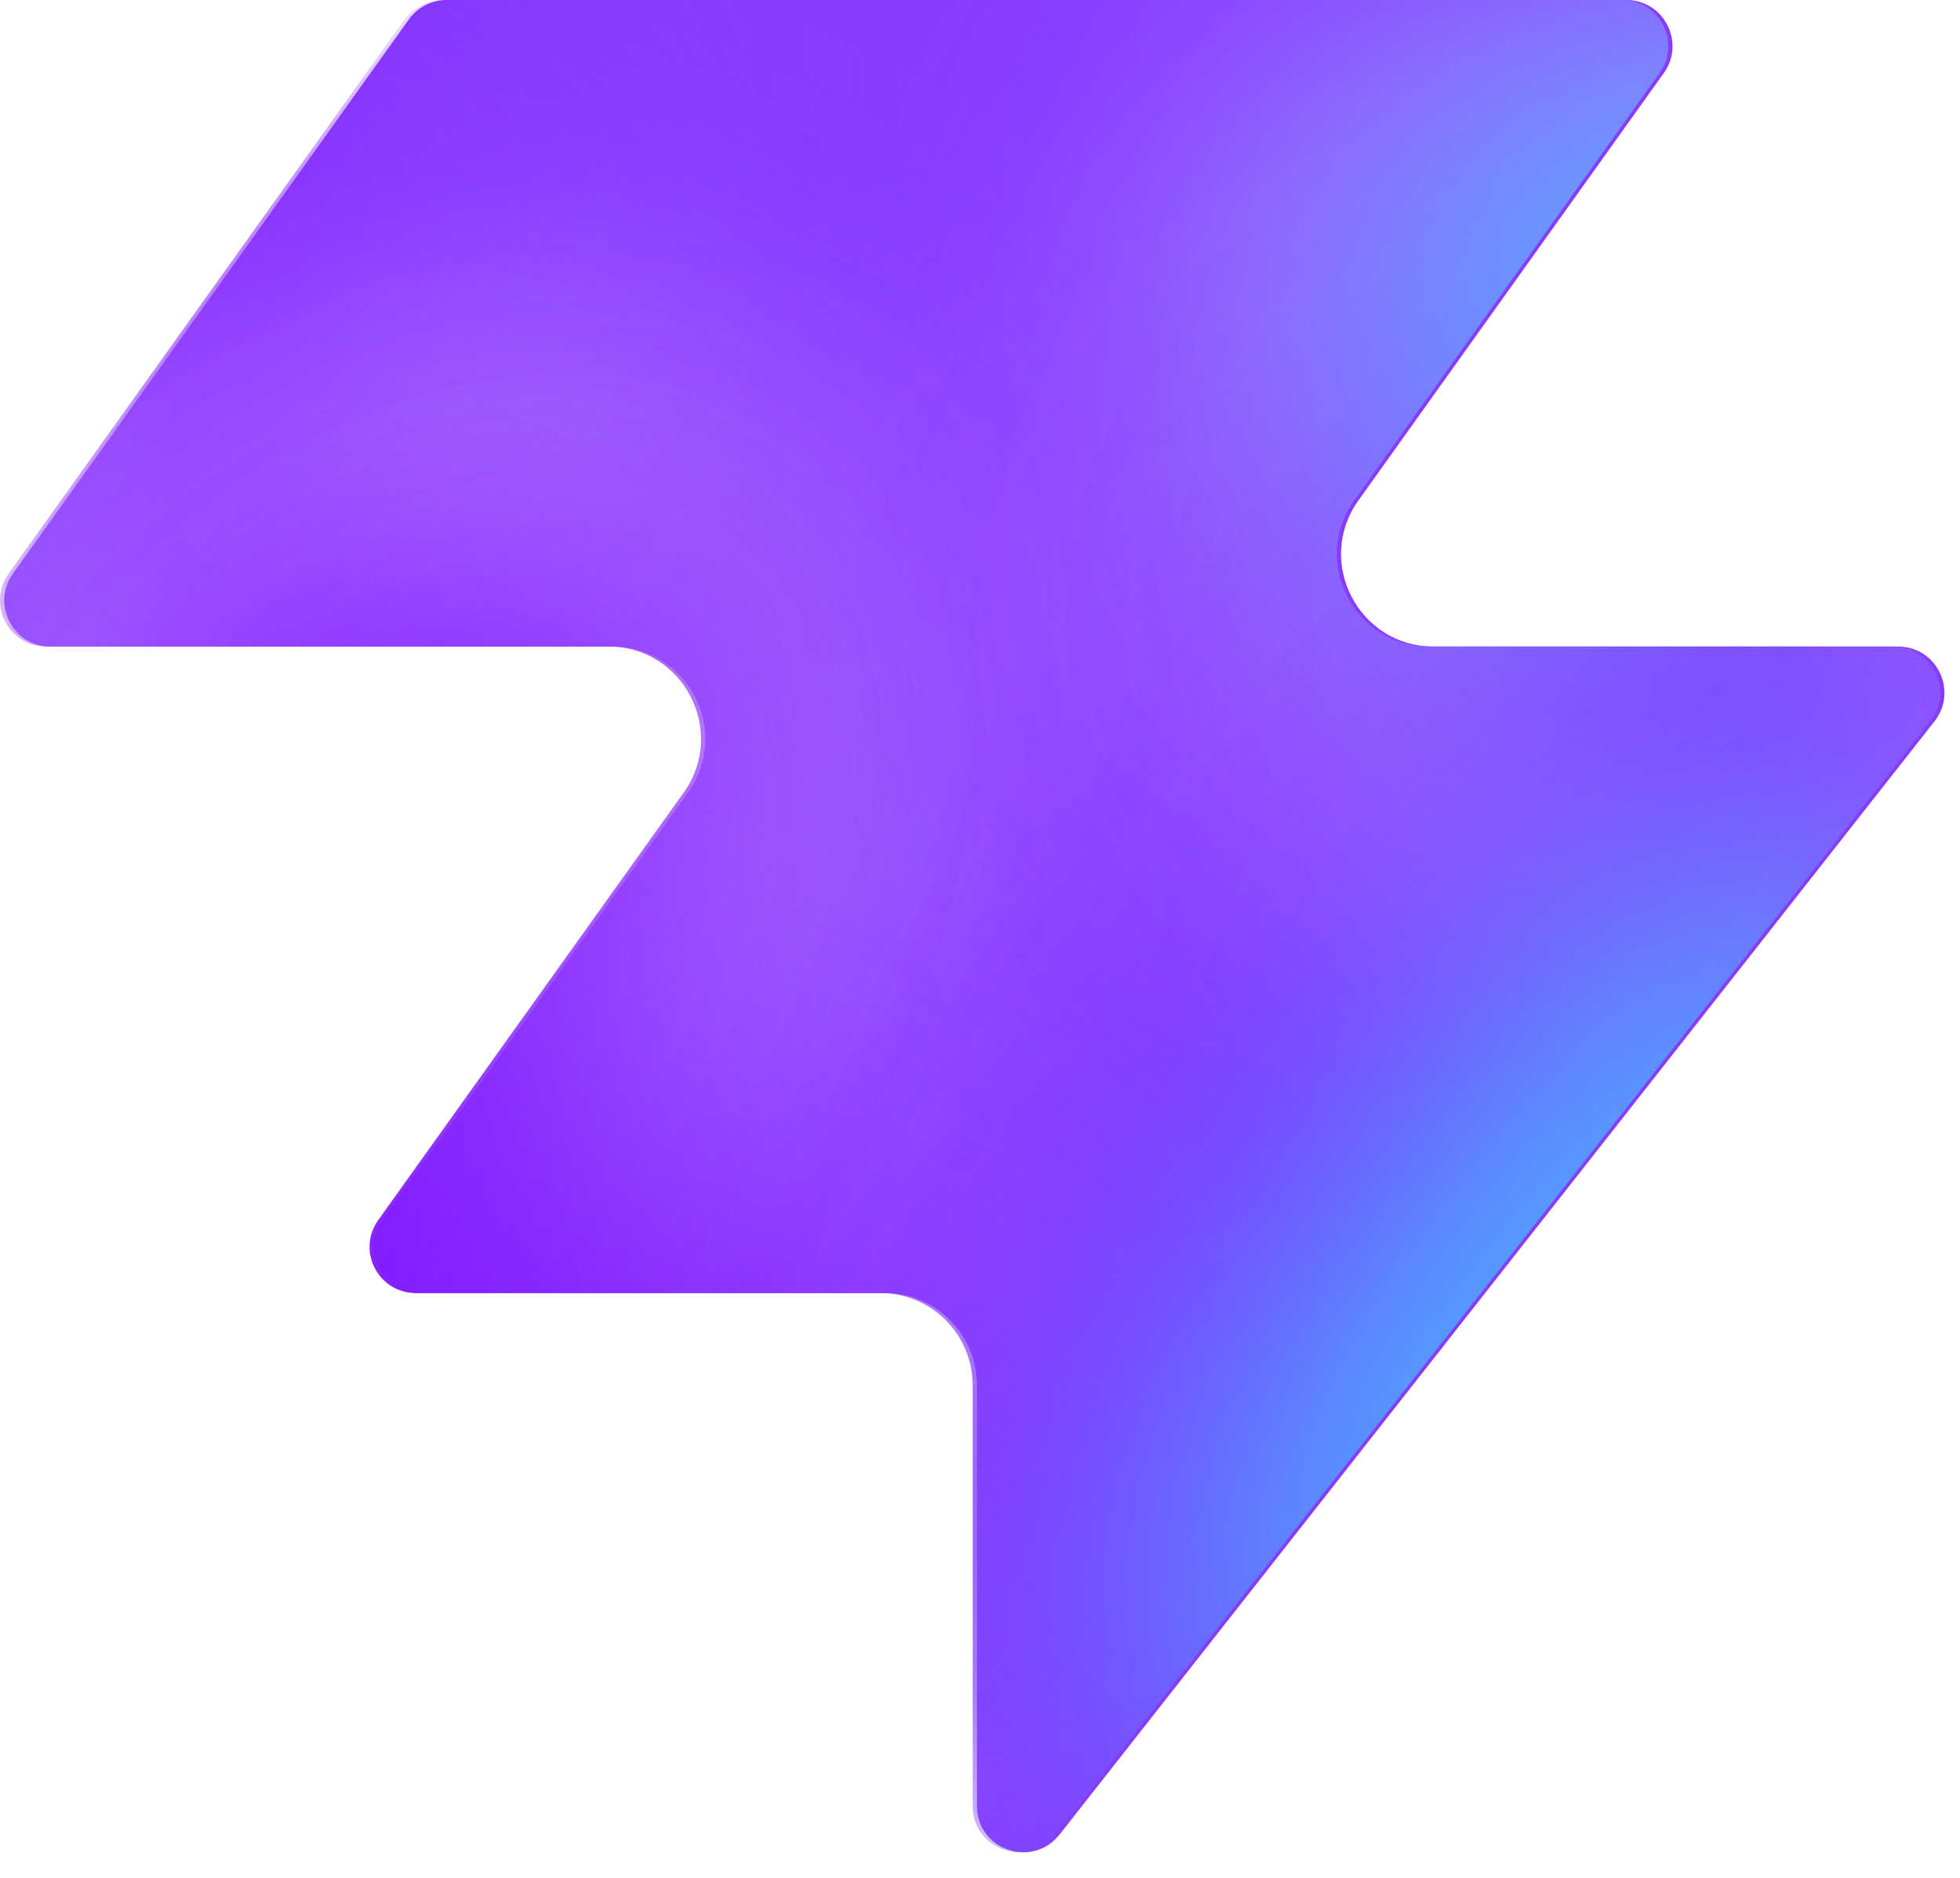
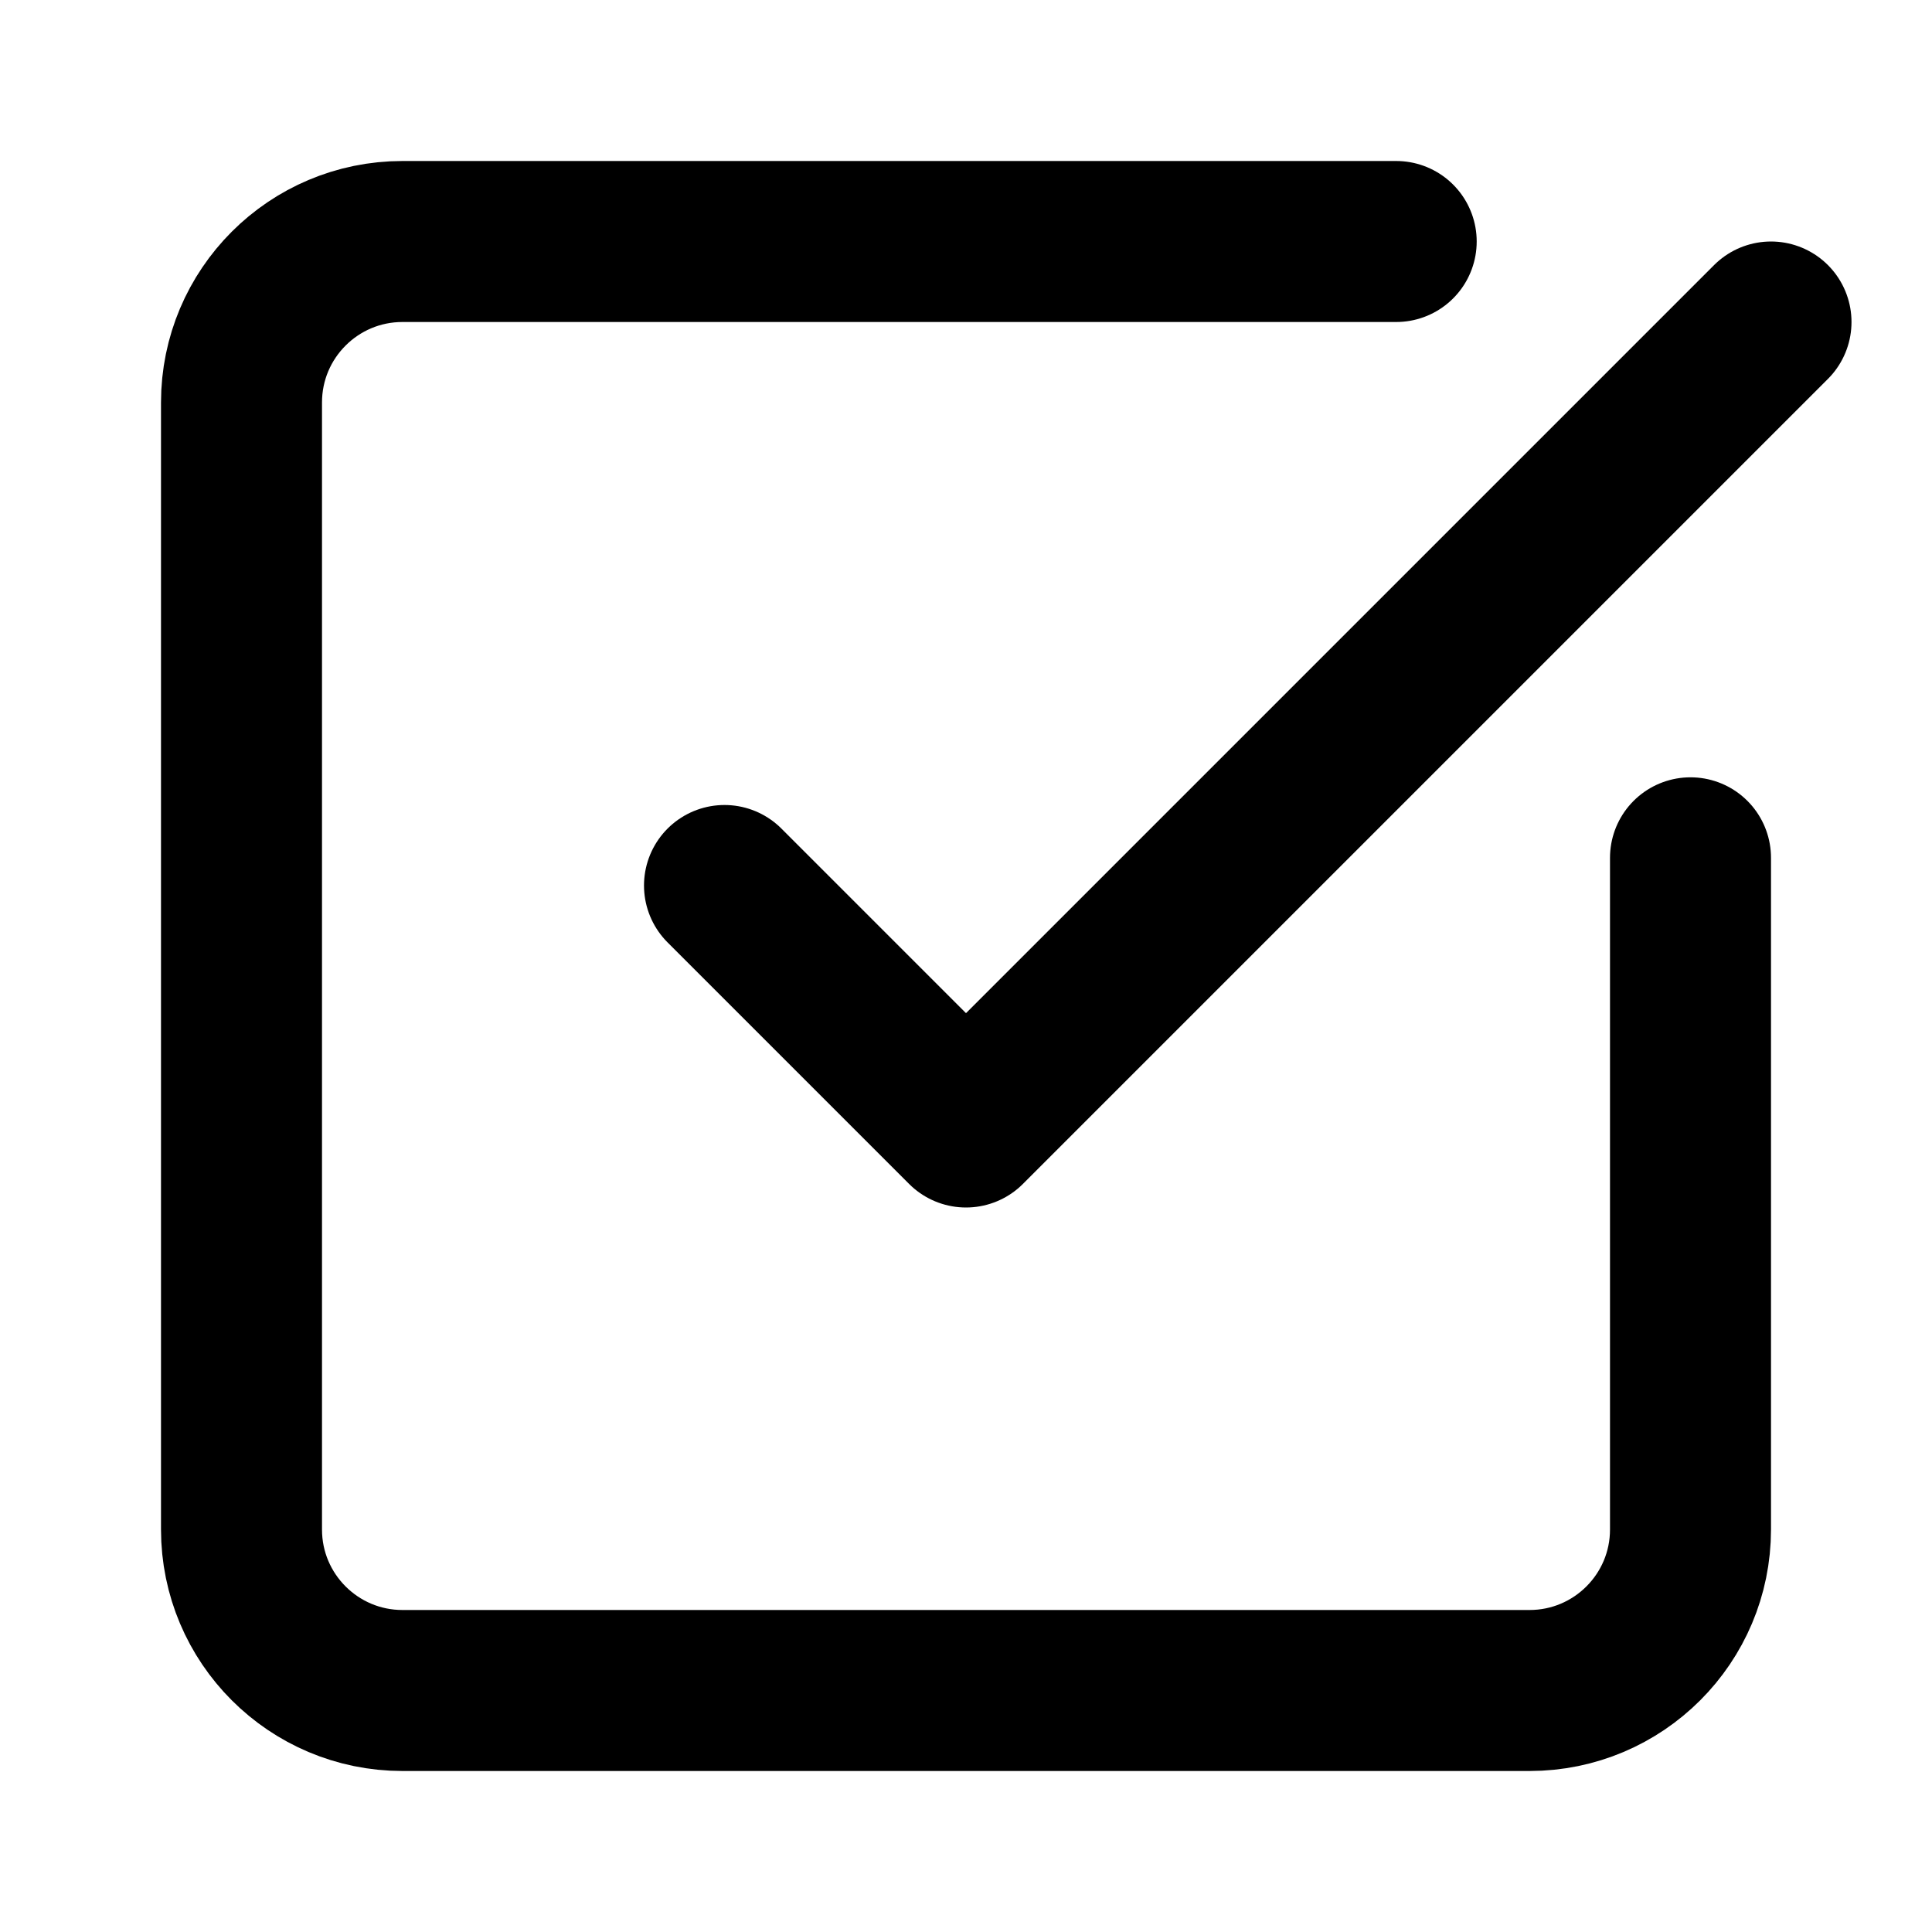
- <svg xmlns="http://www.w3.org/2000/svg" width="48" height="46" fill="none" viewBox="0 0 48 46">
-   <path fill="#863bff" d="M25.946 44.938c-.664.845-2.021.375-2.021-.698V33.937a2.26 2.26 0 0 0-2.262-2.262H10.287c-.92 0-1.456-1.04-.92-1.788l7.48-10.471c1.07-1.497 0-3.578-1.842-3.578H1.237c-.92 0-1.456-1.04-.92-1.788L10.013.474c.214-.297.556-.474.92-.474h28.894c.92 0 1.456 1.04.92 1.788l-7.48 10.471c-1.07 1.498 0 3.579 1.842 3.579h11.377c.943 0 1.473 1.088.89 1.83L25.947 44.94z" style="fill:#863bff;fill:color(display-p3 .525 .23 1);fill-opacity:1" />
-   <mask id="a" width="48" height="46" x="0" y="0" maskUnits="userSpaceOnUse" style="mask-type:alpha">
-     <path fill="#000" d="M25.842 44.938c-.664.844-2.021.375-2.021-.698V33.937a2.26 2.26 0 0 0-2.262-2.262H10.183c-.92 0-1.456-1.04-.92-1.788l7.48-10.471c1.07-1.498 0-3.579-1.842-3.579H1.133c-.92 0-1.456-1.04-.92-1.787L9.91.473c.214-.297.556-.474.92-.474h28.894c.92 0 1.456 1.04.92 1.788l-7.48 10.471c-1.07 1.498 0 3.578 1.842 3.578h11.377c.943 0 1.473 1.088.89 1.832L25.843 44.94z" style="fill:#000;fill-opacity:1" />
-   </mask>
-   <g mask="url(#a)">
-     <g filter="url(#b)">
-       <ellipse cx="5.508" cy="14.704" fill="#ede6ff" rx="5.508" ry="14.704" style="fill:#ede6ff;fill:color(display-p3 .927 .903 1);fill-opacity:1" transform="matrix(.00324 1 1 -.00324 -4.47 31.516)" />
-     </g>
-     <g filter="url(#c)">
-       <ellipse cx="10.399" cy="29.851" fill="#ede6ff" rx="10.399" ry="29.851" style="fill:#ede6ff;fill:color(display-p3 .927 .903 1);fill-opacity:1" transform="matrix(.00324 1 1 -.00324 -39.328 7.883)" />
-     </g>
-     <g filter="url(#d)">
-       <ellipse cx="5.508" cy="30.487" fill="#7e14ff" rx="5.508" ry="30.487" style="fill:#7e14ff;fill:color(display-p3 .492 .077 1);fill-opacity:1" transform="rotate(89.814 -25.913 -14.639)scale(1 -1)" />
-     </g>
-     <g filter="url(#e)">
-       <ellipse cx="5.508" cy="30.599" fill="#7e14ff" rx="5.508" ry="30.599" style="fill:#7e14ff;fill:color(display-p3 .492 .077 1);fill-opacity:1" transform="rotate(89.814 -32.644 -3.334)scale(1 -1)" />
-     </g>
-     <g filter="url(#f)">
-       <ellipse cx="5.508" cy="30.599" fill="#7e14ff" rx="5.508" ry="30.599" style="fill:#7e14ff;fill:color(display-p3 .492 .077 1);fill-opacity:1" transform="matrix(.00324 1 1 -.00324 -34.34 30.47)" />
-     </g>
-     <g filter="url(#g)">
-       <ellipse cx="14.072" cy="22.078" fill="#ede6ff" rx="14.072" ry="22.078" style="fill:#ede6ff;fill:color(display-p3 .927 .903 1);fill-opacity:1" transform="rotate(93.35 24.506 48.493)scale(-1 1)" />
-     </g>
-     <g filter="url(#h)">
-       <ellipse cx="3.47" cy="21.501" fill="#7e14ff" rx="3.47" ry="21.501" style="fill:#7e14ff;fill:color(display-p3 .492 .077 1);fill-opacity:1" transform="rotate(89.009 28.708 47.59)scale(-1 1)" />
-     </g>
-     <g filter="url(#i)">
-       <ellipse cx="3.47" cy="21.501" fill="#7e14ff" rx="3.47" ry="21.501" style="fill:#7e14ff;fill:color(display-p3 .492 .077 1);fill-opacity:1" transform="rotate(89.009 28.708 47.59)scale(-1 1)" />
-     </g>
-     <g filter="url(#j)">
-       <ellipse cx=".387" cy="8.972" fill="#7e14ff" rx="4.407" ry="29.108" style="fill:#7e14ff;fill:color(display-p3 .492 .077 1);fill-opacity:1" transform="rotate(39.51 .387 8.972)" />
-     </g>
-     <g filter="url(#k)">
-       <ellipse cx="47.523" cy="-6.092" fill="#7e14ff" rx="4.407" ry="29.108" style="fill:#7e14ff;fill:color(display-p3 .492 .077 1);fill-opacity:1" transform="rotate(37.892 47.523 -6.092)" />
-     </g>
-     <g filter="url(#l)">
-       <ellipse cx="41.412" cy="6.333" fill="#47bfff" rx="5.971" ry="9.665" style="fill:#47bfff;fill:color(display-p3 .28 .748 1);fill-opacity:1" transform="rotate(37.892 41.412 6.333)" />
-     </g>
-     <g filter="url(#m)">
-       <ellipse cx="-1.879" cy="38.332" fill="#7e14ff" rx="4.407" ry="29.108" style="fill:#7e14ff;fill:color(display-p3 .492 .077 1);fill-opacity:1" transform="rotate(37.892 -1.88 38.332)" />
-     </g>
-     <g filter="url(#n)">
-       <ellipse cx="-1.879" cy="38.332" fill="#7e14ff" rx="4.407" ry="29.108" style="fill:#7e14ff;fill:color(display-p3 .492 .077 1);fill-opacity:1" transform="rotate(37.892 -1.88 38.332)" />
-     </g>
-     <g filter="url(#o)">
-       <ellipse cx="35.651" cy="29.907" fill="#7e14ff" rx="4.407" ry="29.108" style="fill:#7e14ff;fill:color(display-p3 .492 .077 1);fill-opacity:1" transform="rotate(37.892 35.651 29.907)" />
-     </g>
-     <g filter="url(#p)">
-       <ellipse cx="38.418" cy="32.4" fill="#47bfff" rx="5.971" ry="15.297" style="fill:#47bfff;fill:color(display-p3 .28 .748 1);fill-opacity:1" transform="rotate(37.892 38.418 32.4)" />
-     </g>
-   </g>
-   <defs>
-     <filter id="b" width="60.045" height="41.654" x="-19.77" y="16.149" color-interpolation-filters="sRGB" filterUnits="userSpaceOnUse">
-       <feFlood flood-opacity="0" result="BackgroundImageFix" />
-       <feBlend in="SourceGraphic" in2="BackgroundImageFix" result="shape" />
-       <feGaussianBlur result="effect1_foregroundBlur_2002_17158" stdDeviation="7.659" />
-     </filter>
-     <filter id="c" width="90.34" height="51.437" x="-54.613" y="-7.533" color-interpolation-filters="sRGB" filterUnits="userSpaceOnUse">
-       <feFlood flood-opacity="0" result="BackgroundImageFix" />
-       <feBlend in="SourceGraphic" in2="BackgroundImageFix" result="shape" />
-       <feGaussianBlur result="effect1_foregroundBlur_2002_17158" stdDeviation="7.659" />
-     </filter>
-     <filter id="d" width="79.355" height="29.4" x="-49.64" y="2.03" color-interpolation-filters="sRGB" filterUnits="userSpaceOnUse">
-       <feFlood flood-opacity="0" result="BackgroundImageFix" />
-       <feBlend in="SourceGraphic" in2="BackgroundImageFix" result="shape" />
-       <feGaussianBlur result="effect1_foregroundBlur_2002_17158" stdDeviation="4.596" />
-     </filter>
-     <filter id="e" width="79.579" height="29.4" x="-45.045" y="20.029" color-interpolation-filters="sRGB" filterUnits="userSpaceOnUse">
-       <feFlood flood-opacity="0" result="BackgroundImageFix" />
-       <feBlend in="SourceGraphic" in2="BackgroundImageFix" result="shape" />
-       <feGaussianBlur result="effect1_foregroundBlur_2002_17158" stdDeviation="4.596" />
-     </filter>
-     <filter id="f" width="79.579" height="29.4" x="-43.513" y="21.178" color-interpolation-filters="sRGB" filterUnits="userSpaceOnUse">
-       <feFlood flood-opacity="0" result="BackgroundImageFix" />
-       <feBlend in="SourceGraphic" in2="BackgroundImageFix" result="shape" />
-       <feGaussianBlur result="effect1_foregroundBlur_2002_17158" stdDeviation="4.596" />
-     </filter>
-     <filter id="g" width="74.749" height="58.852" x="15.756" y="-17.901" color-interpolation-filters="sRGB" filterUnits="userSpaceOnUse">
-       <feFlood flood-opacity="0" result="BackgroundImageFix" />
-       <feBlend in="SourceGraphic" in2="BackgroundImageFix" result="shape" />
-       <feGaussianBlur result="effect1_foregroundBlur_2002_17158" stdDeviation="7.659" />
-     </filter>
-     <filter id="h" width="61.377" height="25.362" x="23.548" y="2.284" color-interpolation-filters="sRGB" filterUnits="userSpaceOnUse">
-       <feFlood flood-opacity="0" result="BackgroundImageFix" />
-       <feBlend in="SourceGraphic" in2="BackgroundImageFix" result="shape" />
-       <feGaussianBlur result="effect1_foregroundBlur_2002_17158" stdDeviation="4.596" />
-     </filter>
-     <filter id="i" width="61.377" height="25.362" x="23.548" y="2.284" color-interpolation-filters="sRGB" filterUnits="userSpaceOnUse">
-       <feFlood flood-opacity="0" result="BackgroundImageFix" />
-       <feBlend in="SourceGraphic" in2="BackgroundImageFix" result="shape" />
-       <feGaussianBlur result="effect1_foregroundBlur_2002_17158" stdDeviation="4.596" />
-     </filter>
-     <filter id="j" width="56.045" height="63.649" x="-27.636" y="-22.853" color-interpolation-filters="sRGB" filterUnits="userSpaceOnUse">
-       <feFlood flood-opacity="0" result="BackgroundImageFix" />
-       <feBlend in="SourceGraphic" in2="BackgroundImageFix" result="shape" />
-       <feGaussianBlur result="effect1_foregroundBlur_2002_17158" stdDeviation="4.596" />
-     </filter>
-     <filter id="k" width="54.814" height="64.646" x="20.116" y="-38.415" color-interpolation-filters="sRGB" filterUnits="userSpaceOnUse">
-       <feFlood flood-opacity="0" result="BackgroundImageFix" />
-       <feBlend in="SourceGraphic" in2="BackgroundImageFix" result="shape" />
-       <feGaussianBlur result="effect1_foregroundBlur_2002_17158" stdDeviation="4.596" />
-     </filter>
-     <filter id="l" width="33.541" height="35.313" x="24.641" y="-11.323" color-interpolation-filters="sRGB" filterUnits="userSpaceOnUse">
-       <feFlood flood-opacity="0" result="BackgroundImageFix" />
-       <feBlend in="SourceGraphic" in2="BackgroundImageFix" result="shape" />
-       <feGaussianBlur result="effect1_foregroundBlur_2002_17158" stdDeviation="4.596" />
-     </filter>
-     <filter id="m" width="54.814" height="64.646" x="-29.286" y="6.009" color-interpolation-filters="sRGB" filterUnits="userSpaceOnUse">
-       <feFlood flood-opacity="0" result="BackgroundImageFix" />
-       <feBlend in="SourceGraphic" in2="BackgroundImageFix" result="shape" />
-       <feGaussianBlur result="effect1_foregroundBlur_2002_17158" stdDeviation="4.596" />
-     </filter>
-     <filter id="n" width="54.814" height="64.646" x="-29.286" y="6.009" color-interpolation-filters="sRGB" filterUnits="userSpaceOnUse">
-       <feFlood flood-opacity="0" result="BackgroundImageFix" />
-       <feBlend in="SourceGraphic" in2="BackgroundImageFix" result="shape" />
-       <feGaussianBlur result="effect1_foregroundBlur_2002_17158" stdDeviation="4.596" />
-     </filter>
-     <filter id="o" width="54.814" height="64.646" x="8.244" y="-2.416" color-interpolation-filters="sRGB" filterUnits="userSpaceOnUse">
-       <feFlood flood-opacity="0" result="BackgroundImageFix" />
-       <feBlend in="SourceGraphic" in2="BackgroundImageFix" result="shape" />
-       <feGaussianBlur result="effect1_foregroundBlur_2002_17158" stdDeviation="4.596" />
-     </filter>
-     <filter id="p" width="39.409" height="43.623" x="18.713" y="10.588" color-interpolation-filters="sRGB" filterUnits="userSpaceOnUse">
-       <feFlood flood-opacity="0" result="BackgroundImageFix" />
-       <feBlend in="SourceGraphic" in2="BackgroundImageFix" result="shape" />
-       <feGaussianBlur result="effect1_foregroundBlur_2002_17158" stdDeviation="4.596" />
-     </filter>
-   </defs>
+ <svg xmlns="http://www.w3.org/2000/svg" width="24" height="24" viewBox="0 0 24 24" fill="none" stroke="currentColor" stroke-width="2" stroke-linecap="round" stroke-linejoin="round" class="lucide lucide-square-check-big-icon lucide-square-check-big">
+   <path d="M21 10.656V19a2 2 0 0 1-2 2H5a2 2 0 0 1-2-2V5a2 2 0 0 1 2-2h12.344" />
+   <path d="m9 11 3 3L22 4" />
</svg>
